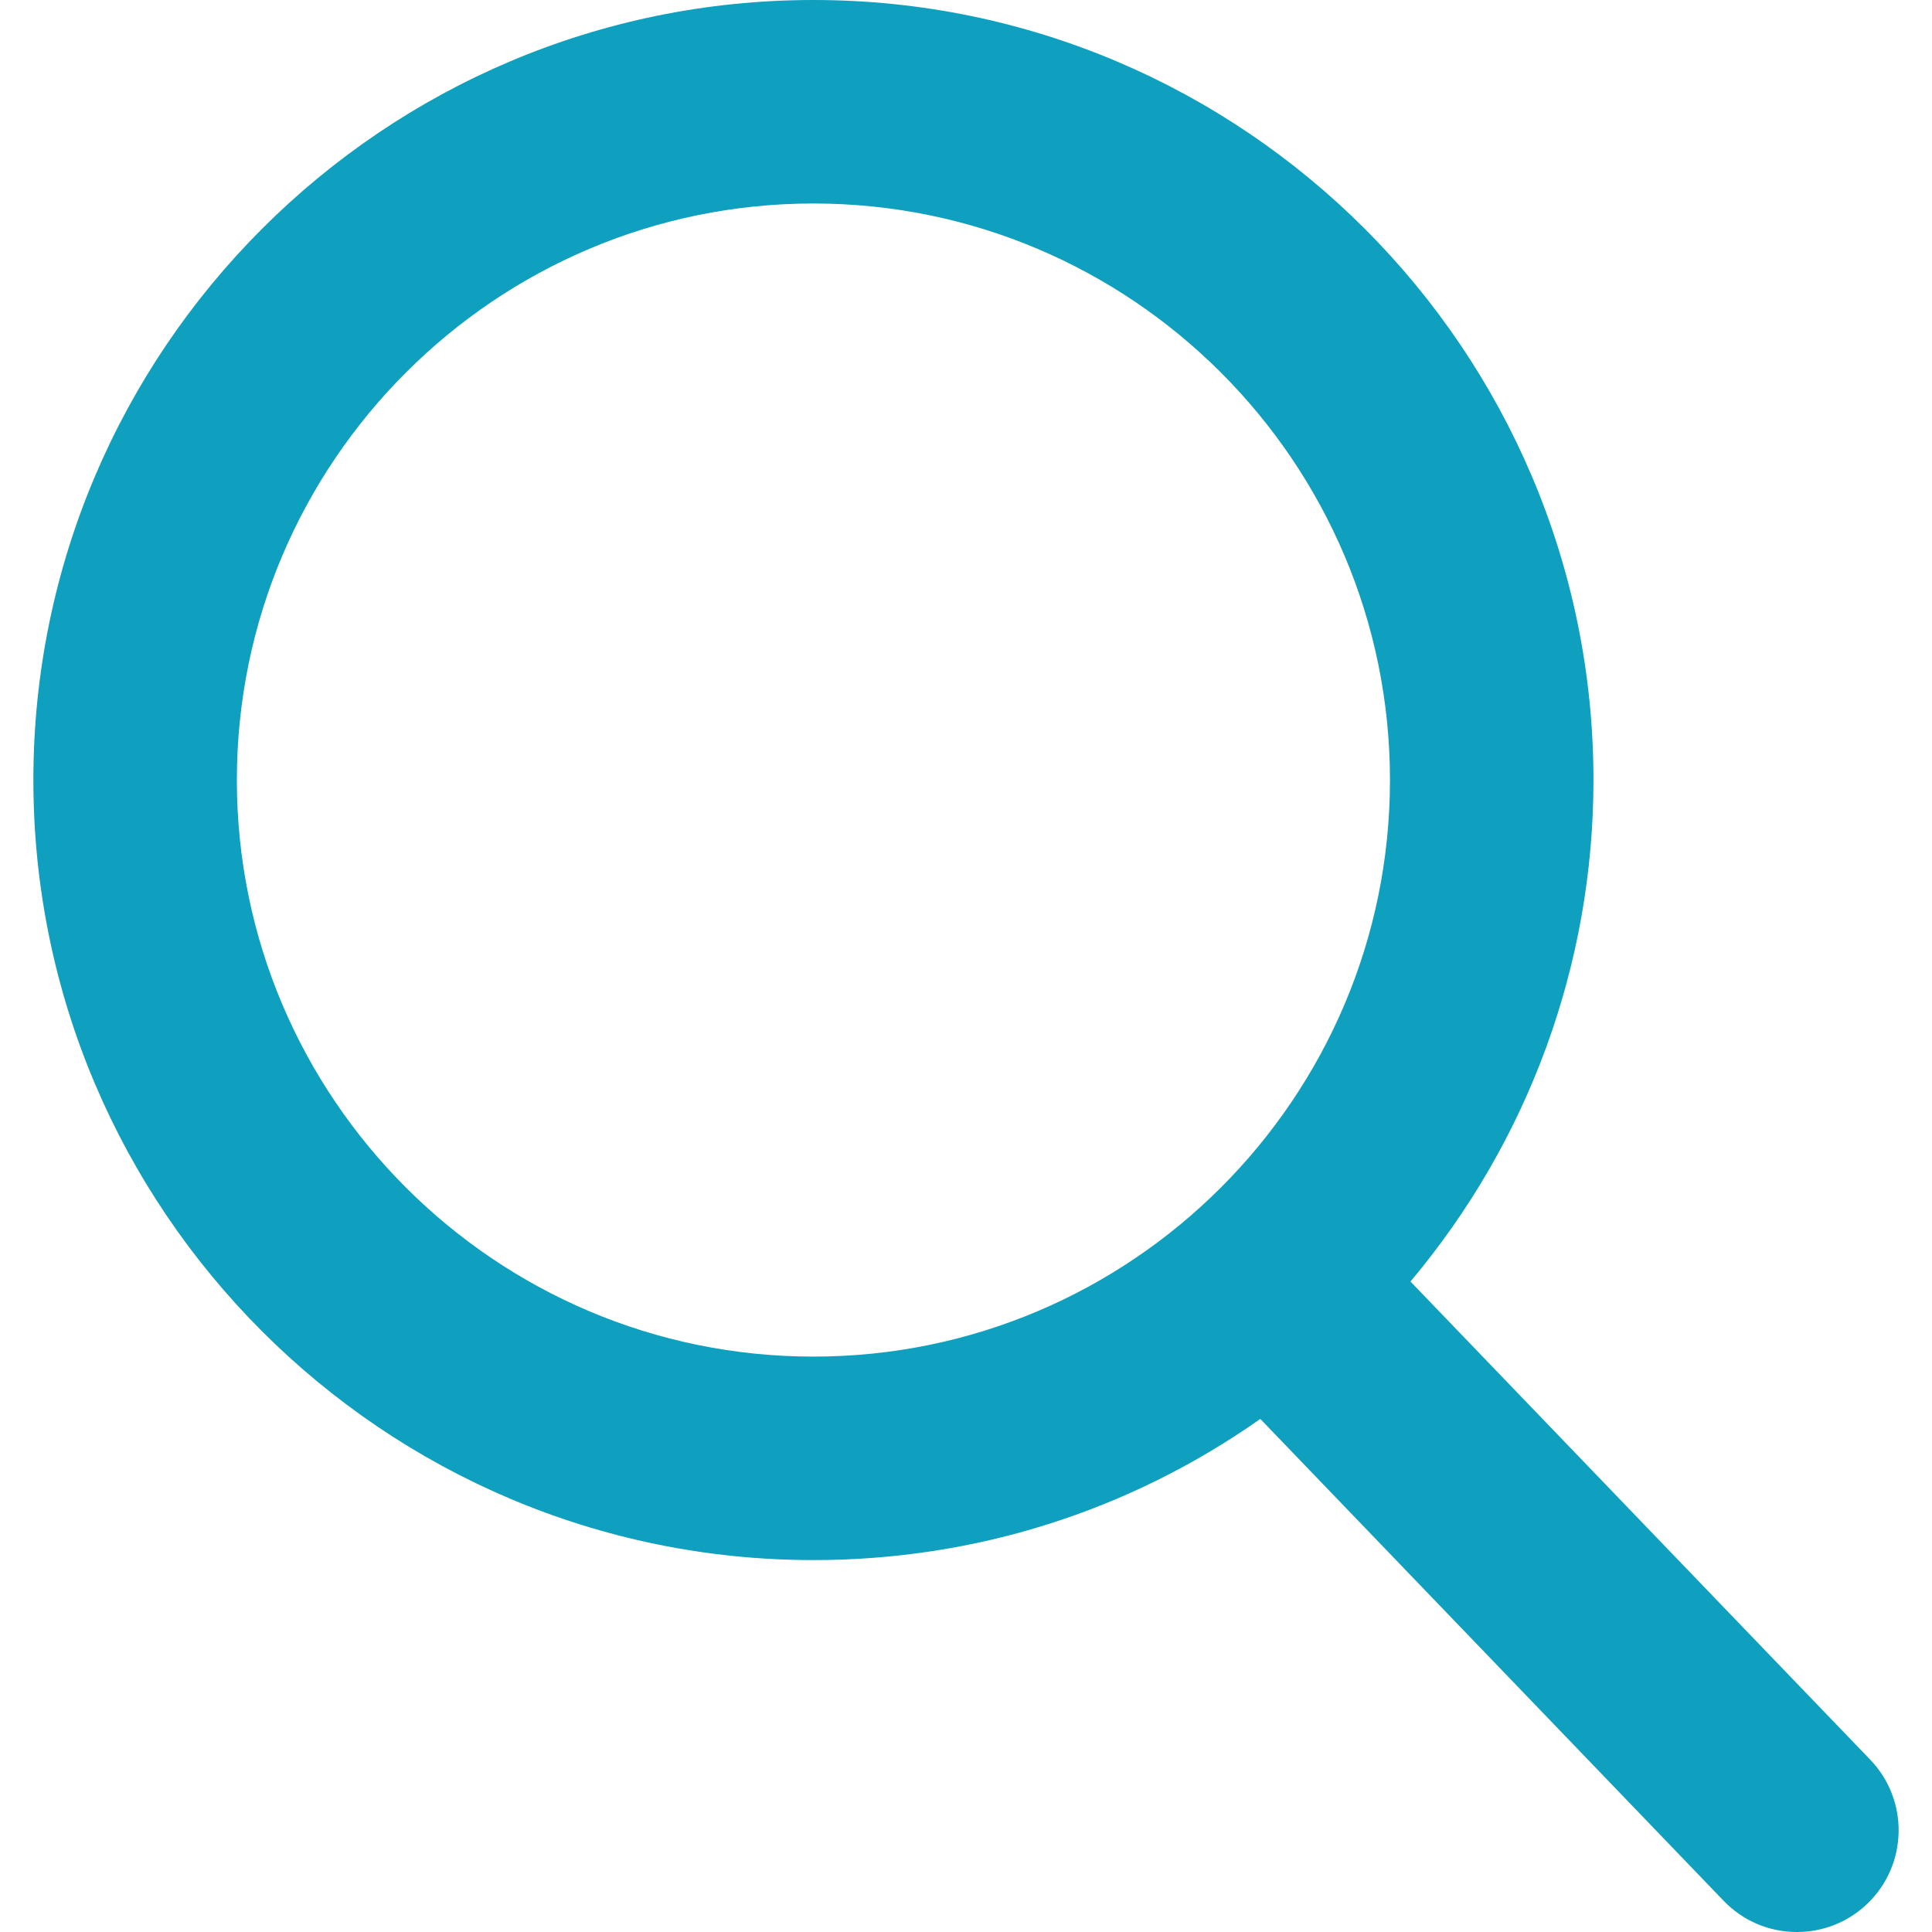
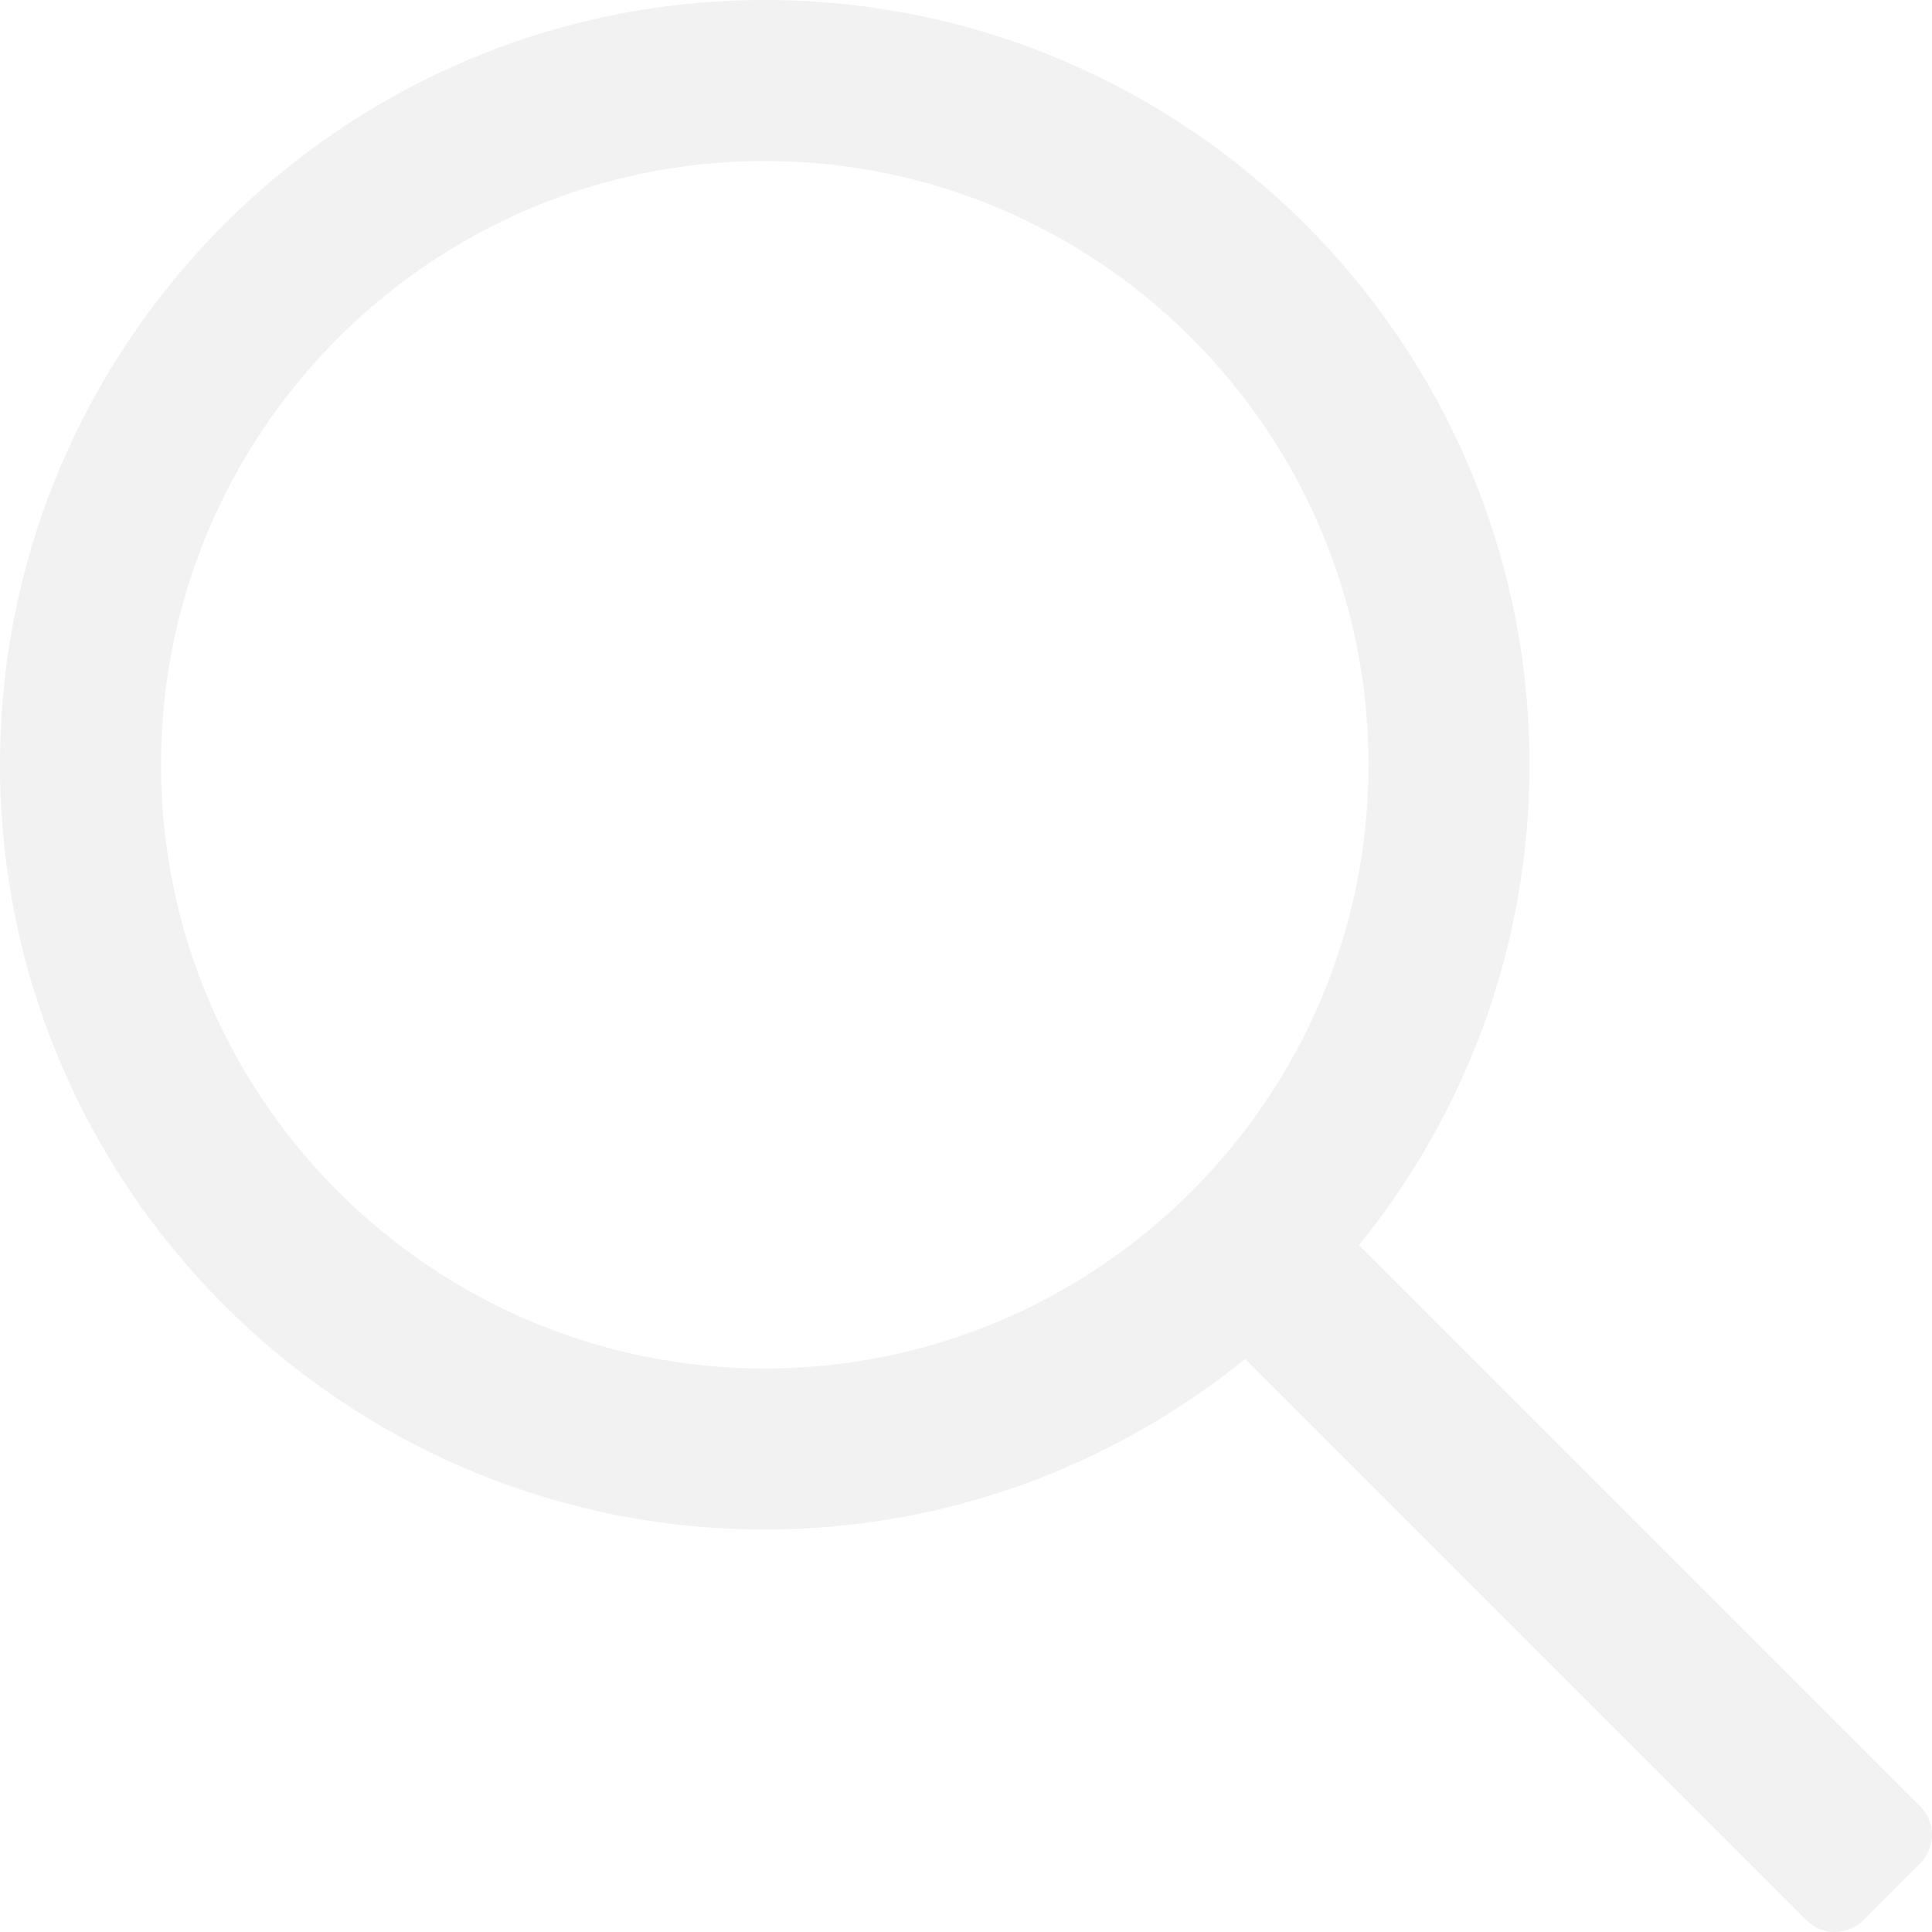
- <svg xmlns="http://www.w3.org/2000/svg" version="1.1" id="Capa_1" x="0px" y="0px" viewBox="0 0 56.966 56.966" style="enable-background:new 0 0 56.966 56.966;" xml:space="preserve" width="512px" height="512px">
+ <svg xmlns="http://www.w3.org/2000/svg" version="1.1" id="Capa_1" x="0px" y="0px" viewBox="0 0 511.999 511.999" style="enable-background:new 0 0 511.999 511.999;" xml:space="preserve" width="512px" height="512px" class="">
  <g>
-     <path d="M55.146,51.887L41.588,37.786c3.486-4.144,5.396-9.358,5.396-14.786c0-12.682-10.318-23-23-23s-23,10.318-23,23  s10.318,23,23,23c4.761,0,9.298-1.436,13.177-4.162l13.661,14.208c0.571,0.593,1.339,0.92,2.162,0.92  c0.779,0,1.518-0.297,2.079-0.837C56.255,54.982,56.293,53.08,55.146,51.887z M23.984,6c9.374,0,17,7.626,17,17s-7.626,17-17,17  s-17-7.626-17-17S14.61,6,23.984,6z" data-original="#000000" class="active-path" data-old_color="#000000" fill="#0F9FBF" />
+     <g>
+       <g>
+         <path d="M508.874,478.708L360.142,329.976c28.21-34.827,45.191-79.103,45.191-127.309c0-111.75-90.917-202.667-202.667-202.667    S0,90.917,0,202.667s90.917,202.667,202.667,202.667c48.206,0,92.482-16.982,127.309-45.191l148.732,148.732    c4.167,4.165,10.919,4.165,15.086,0l15.081-15.082C513.04,489.627,513.04,482.873,508.874,478.708z M202.667,362.667    c-88.229,0-160-71.771-160-160s71.771-160,160-160s160,71.771,160,160S290.896,362.667,202.667,362.667z" data-original="#000000" class="active-path" data-old_color="#000000" fill="#F2F2F2" />
+       </g>
+     </g>
  </g>
</svg>
